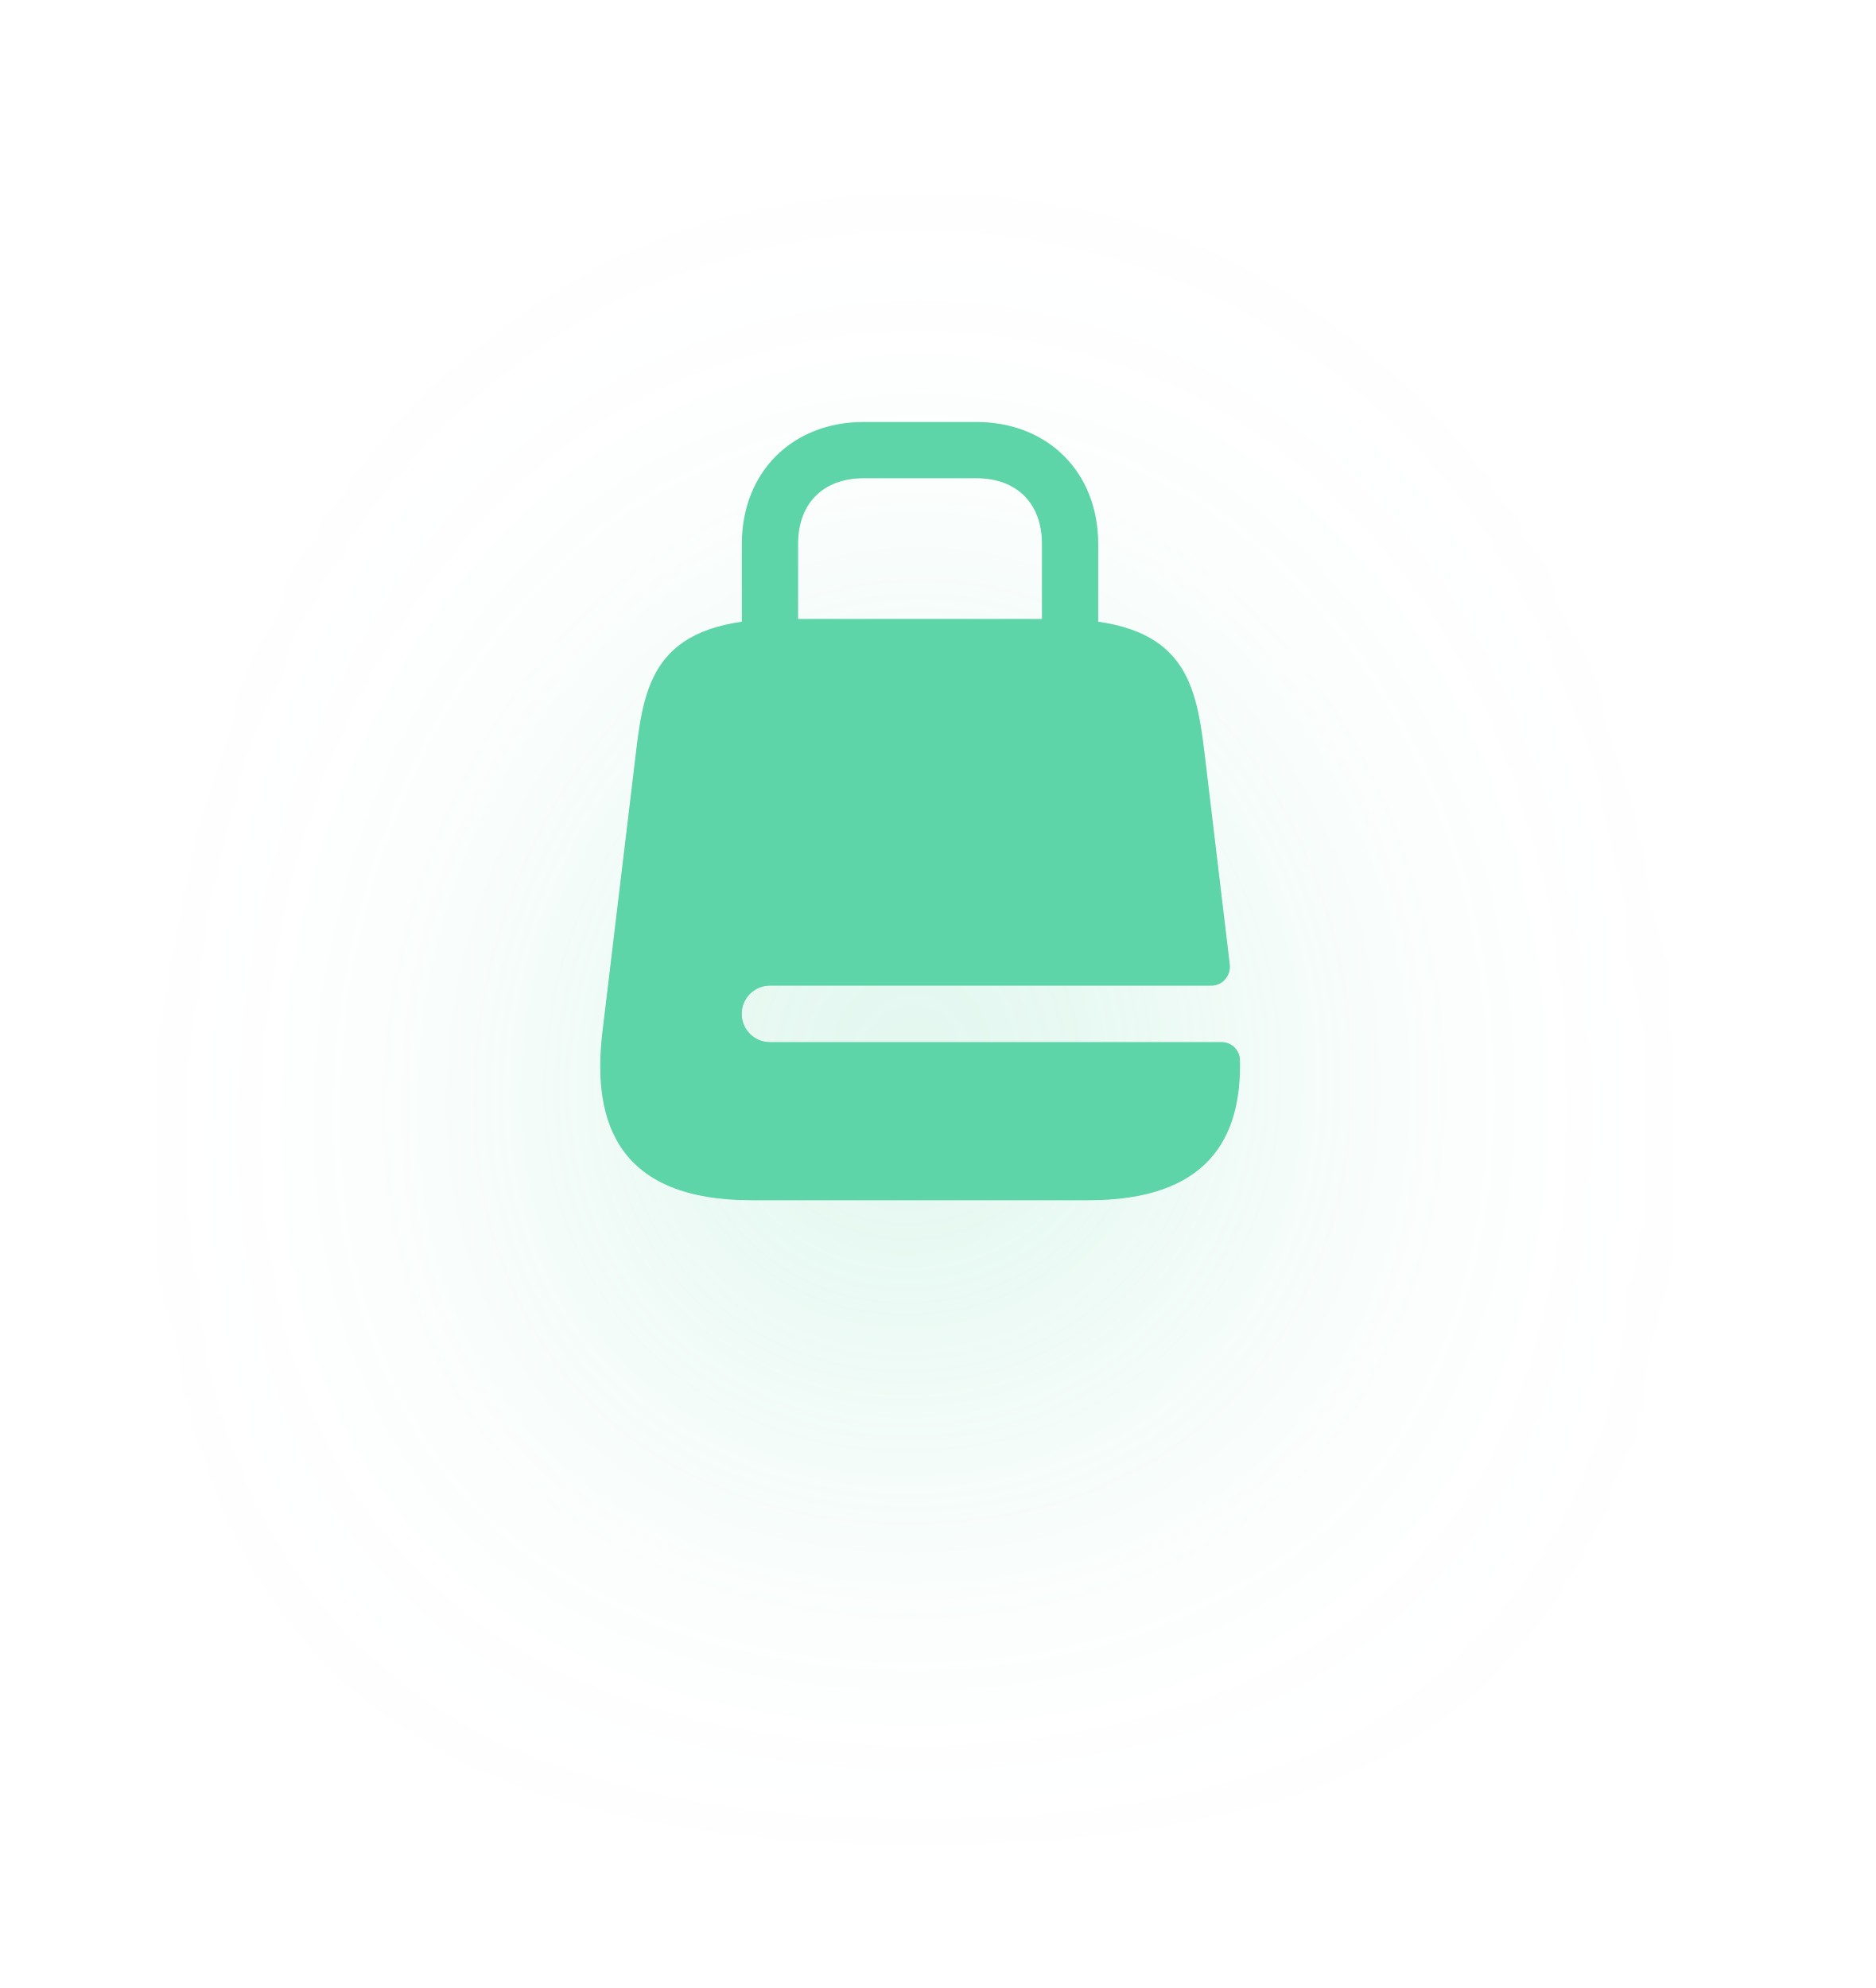
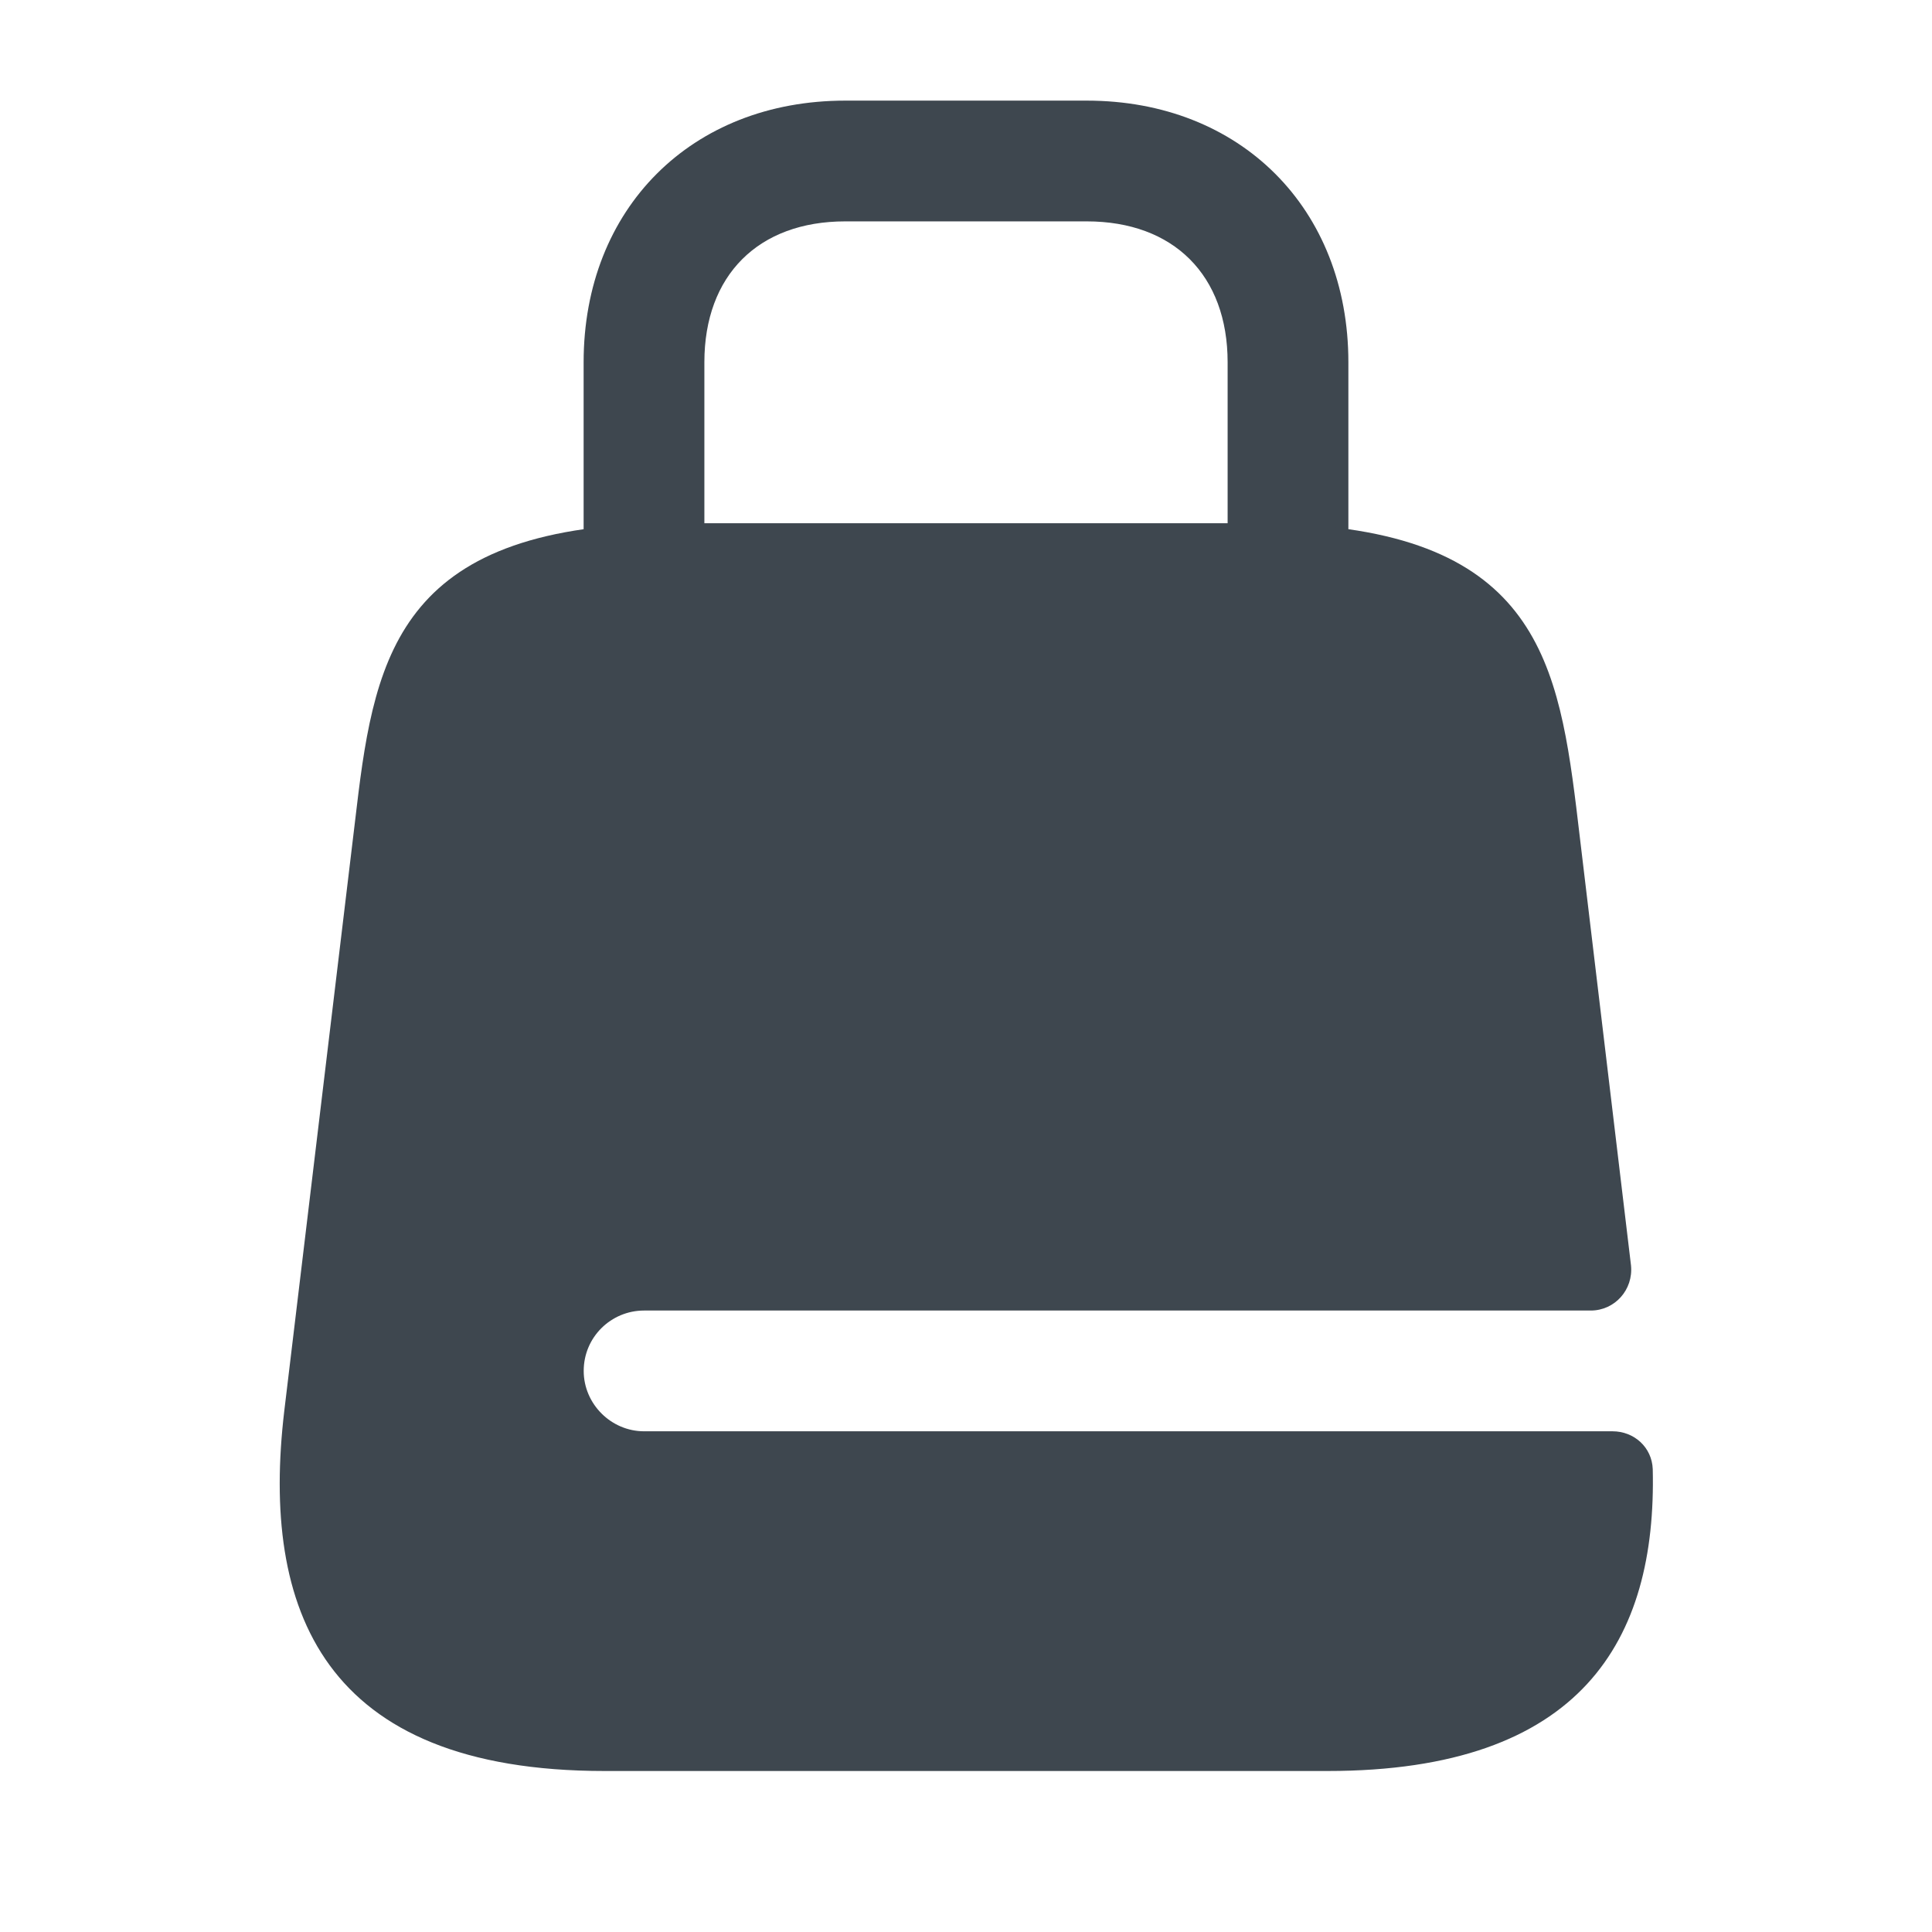
- <svg xmlns="http://www.w3.org/2000/svg" width="50" height="53" fill="none" viewBox="0 0 50 53">
-   <g filter="url(#a)">
-     <path fill="#5ED5A8" d="M28.526 18.75c-.41 0-.75-.34-.75-.75v-3.5c0-1.08-.67-1.75-1.75-1.75h-3c-1.08 0-1.75.67-1.75 1.75V18c0 .41-.34.75-.75.75s-.75-.34-.75-.75v-3.5c0-1.91 1.34-3.25 3.25-3.25h3c1.91 0 3.25 1.34 3.25 3.25V18c0 .41-.34.75-.75.75Z" />
-     <path fill="#5ED5A8" d="M20.526 27.78a.749.749 0 1 1 0-1.5h11.76c.3 0 .53-.26.5-.56l-.68-5.69c-.24-1.94-.58-3.53-3.98-3.53h-7.2c-3.4 0-3.74 1.59-3.97 3.53l-.9 7.5c-.29 2.46.47 4.47 3.98 4.47h8.98c3.16 0 4.09-1.63 4.04-3.75a.49.49 0 0 0-.5-.47h-12.03Z" />
-   </g>
-   <defs>
-     <filter id="a" width="49.058" height="52.75" x="0" y=".25" color-interpolation-filters="sRGB" filterUnits="userSpaceOnUse">
-       <feFlood flood-opacity="0" result="BackgroundImageFix" />
-       <feColorMatrix in="SourceAlpha" result="hardAlpha" values="0 0 0 0 0 0 0 0 0 0 0 0 0 0 0 0 0 0 127 0" />
-       <feOffset dy="5" />
-       <feGaussianBlur stdDeviation="8" />
-       <feComposite in2="hardAlpha" operator="out" />
-       <feColorMatrix values="0 0 0 0 0.369 0 0 0 0 0.835 0 0 0 0 0.659 0 0 0 0.25 0" />
-       <feBlend in2="BackgroundImageFix" result="effect1_dropShadow_858_16857" />
-       <feBlend in="SourceGraphic" in2="effect1_dropShadow_858_16857" result="shape" />
-     </filter>
-   </defs>
+ <svg xmlns="http://www.w3.org/2000/svg" width="24" height="24" viewBox="0 0 24 24" fill="none">
+   <path d="M16 8.75C15.59 8.75 15.25 8.41 15.25 8V4.5C15.25 3.42 14.58 2.75 13.5 2.75H10.5C9.42 2.75 8.75 3.42 8.75 4.5V8C8.75 8.41 8.41 8.75 8 8.75C7.59 8.75 7.25 8.41 7.25 8V4.5C7.25 2.59 8.59 1.25 10.5 1.25H13.5C15.41 1.25 16.75 2.59 16.75 4.5V8C16.75 8.41 16.41 8.75 16 8.75Z" fill="#3E474F" />
+   <path d="M8.001 17.78C7.591 17.78 7.251 17.44 7.251 17.03C7.251 16.61 7.591 16.28 8.001 16.28H19.761C20.061 16.28 20.291 16.02 20.261 15.72L19.581 10.03C19.341 8.09 19.001 6.5 15.601 6.5H8.401C5.001 6.5 4.661 8.09 4.431 10.03L3.531 17.53C3.241 19.99 4.001 22 7.511 22H16.491C19.651 22 20.581 20.37 20.531 18.25C20.521 17.98 20.301 17.78 20.031 17.78H8.001Z" fill="#3E474F" />
</svg>
